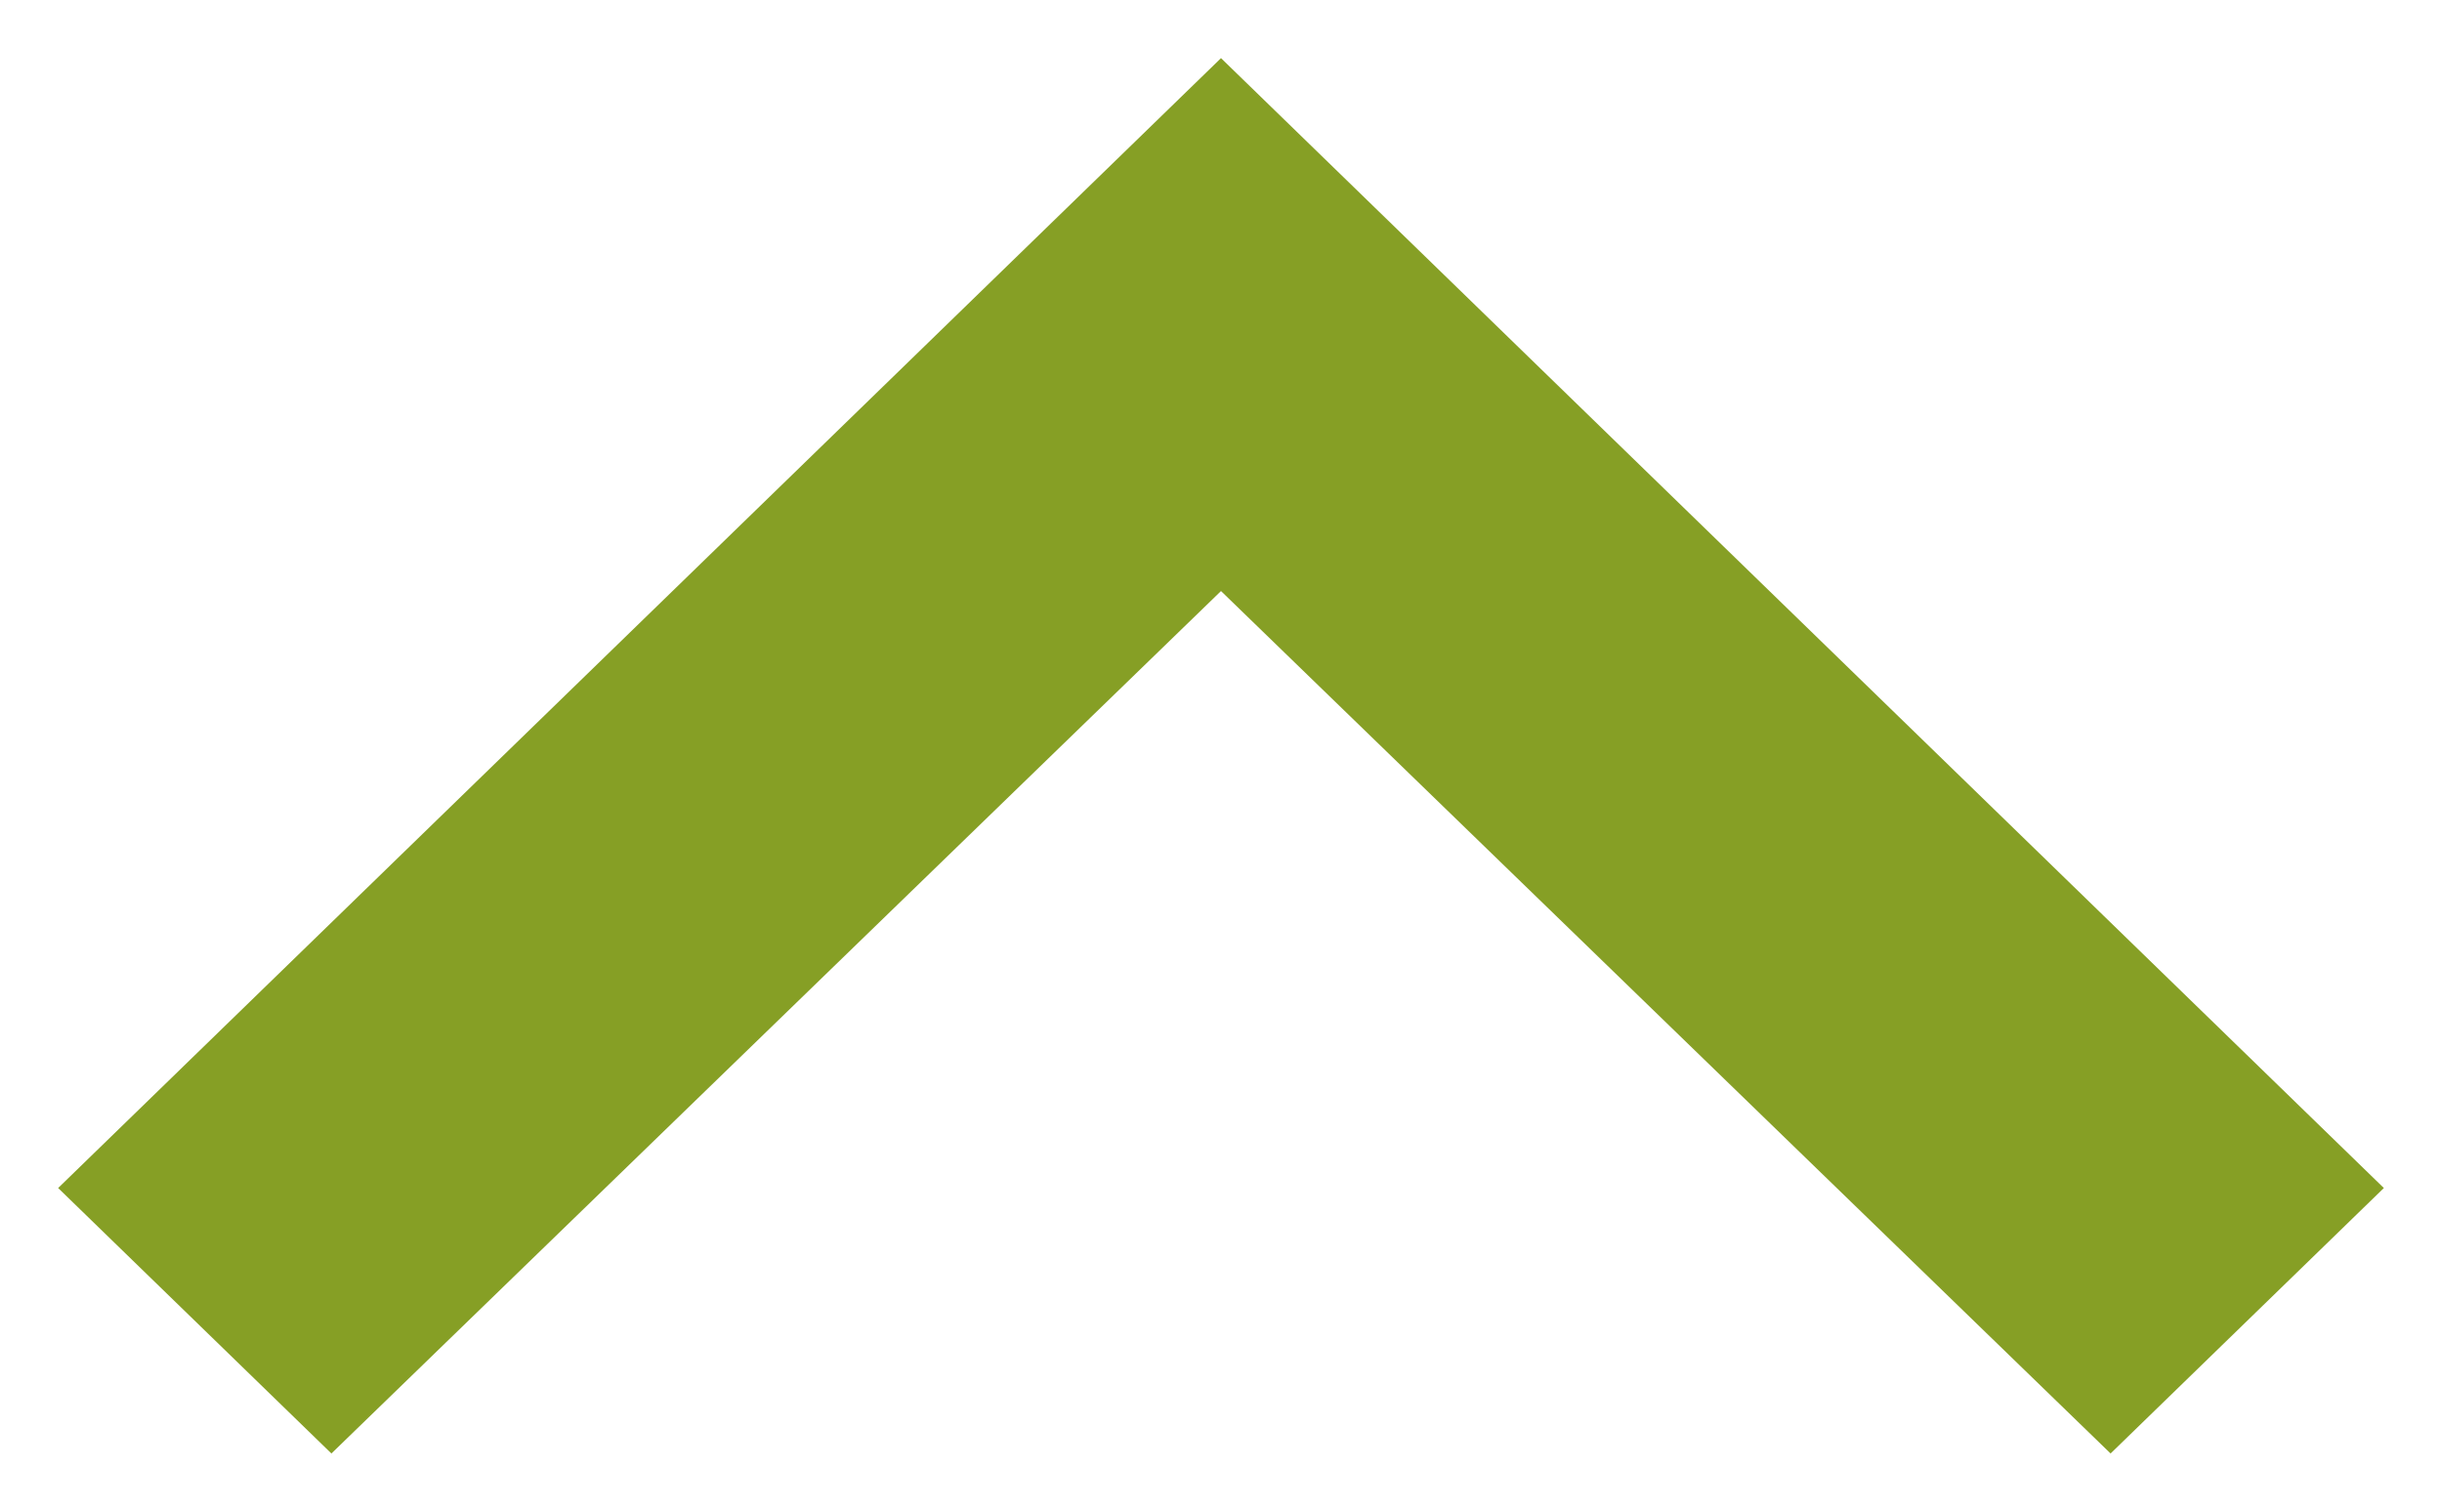
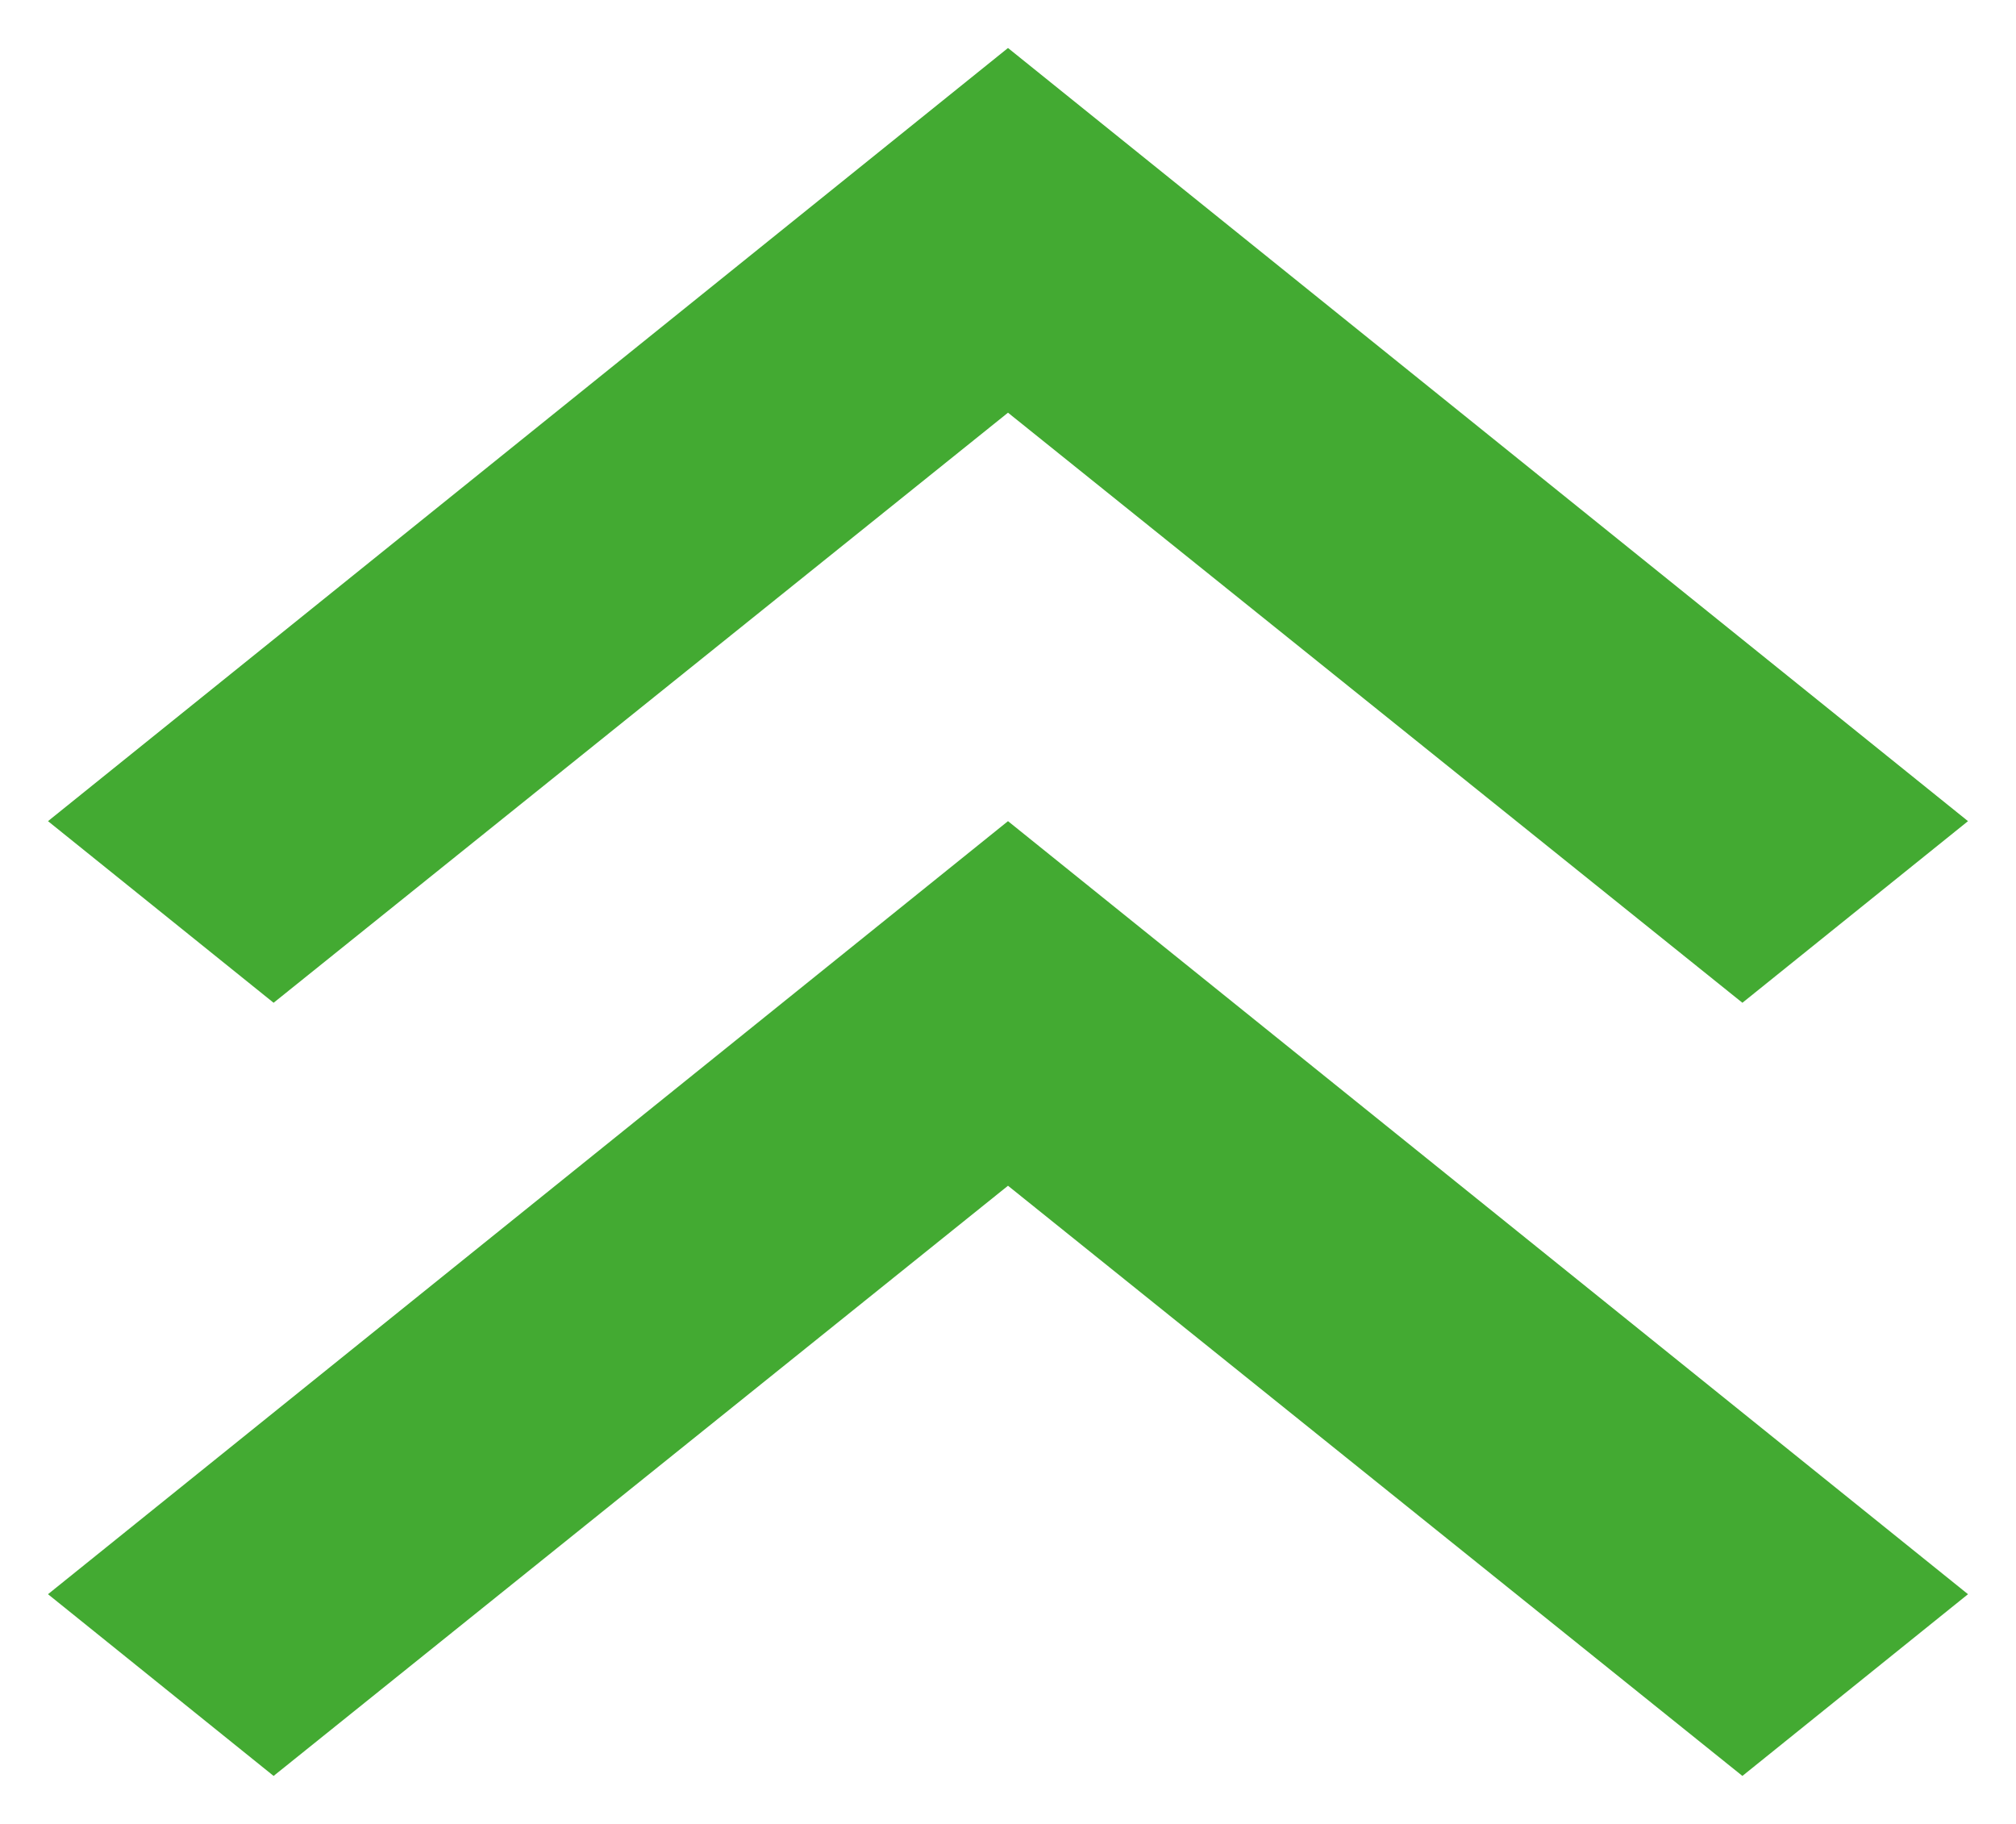
- <svg xmlns="http://www.w3.org/2000/svg" width="21" height="13" viewBox="0 0 21 13" fill="none">
-   <path d="M2.85 12.5L10.5 5.083L18.15 12.5L20.5 10.217L10.5 0.5L0.5 10.217L2.85 12.5Z" fill="#869F25" />
+ <svg xmlns="http://www.w3.org/2000/svg" width="21" height="19" viewBox="0 0 21 19" fill="none">
+   <path d="M2.85 18.5L0.5 16.607L10.5 8.554L20.5 16.607L18.15 18.5L10.5 12.352L2.85 18.5ZM2.85 10.446L0.5 8.554L10.5 0.5L20.5 8.554L18.15 10.446L10.5 4.299L2.85 10.446Z" fill="#43AA32" />
</svg>
